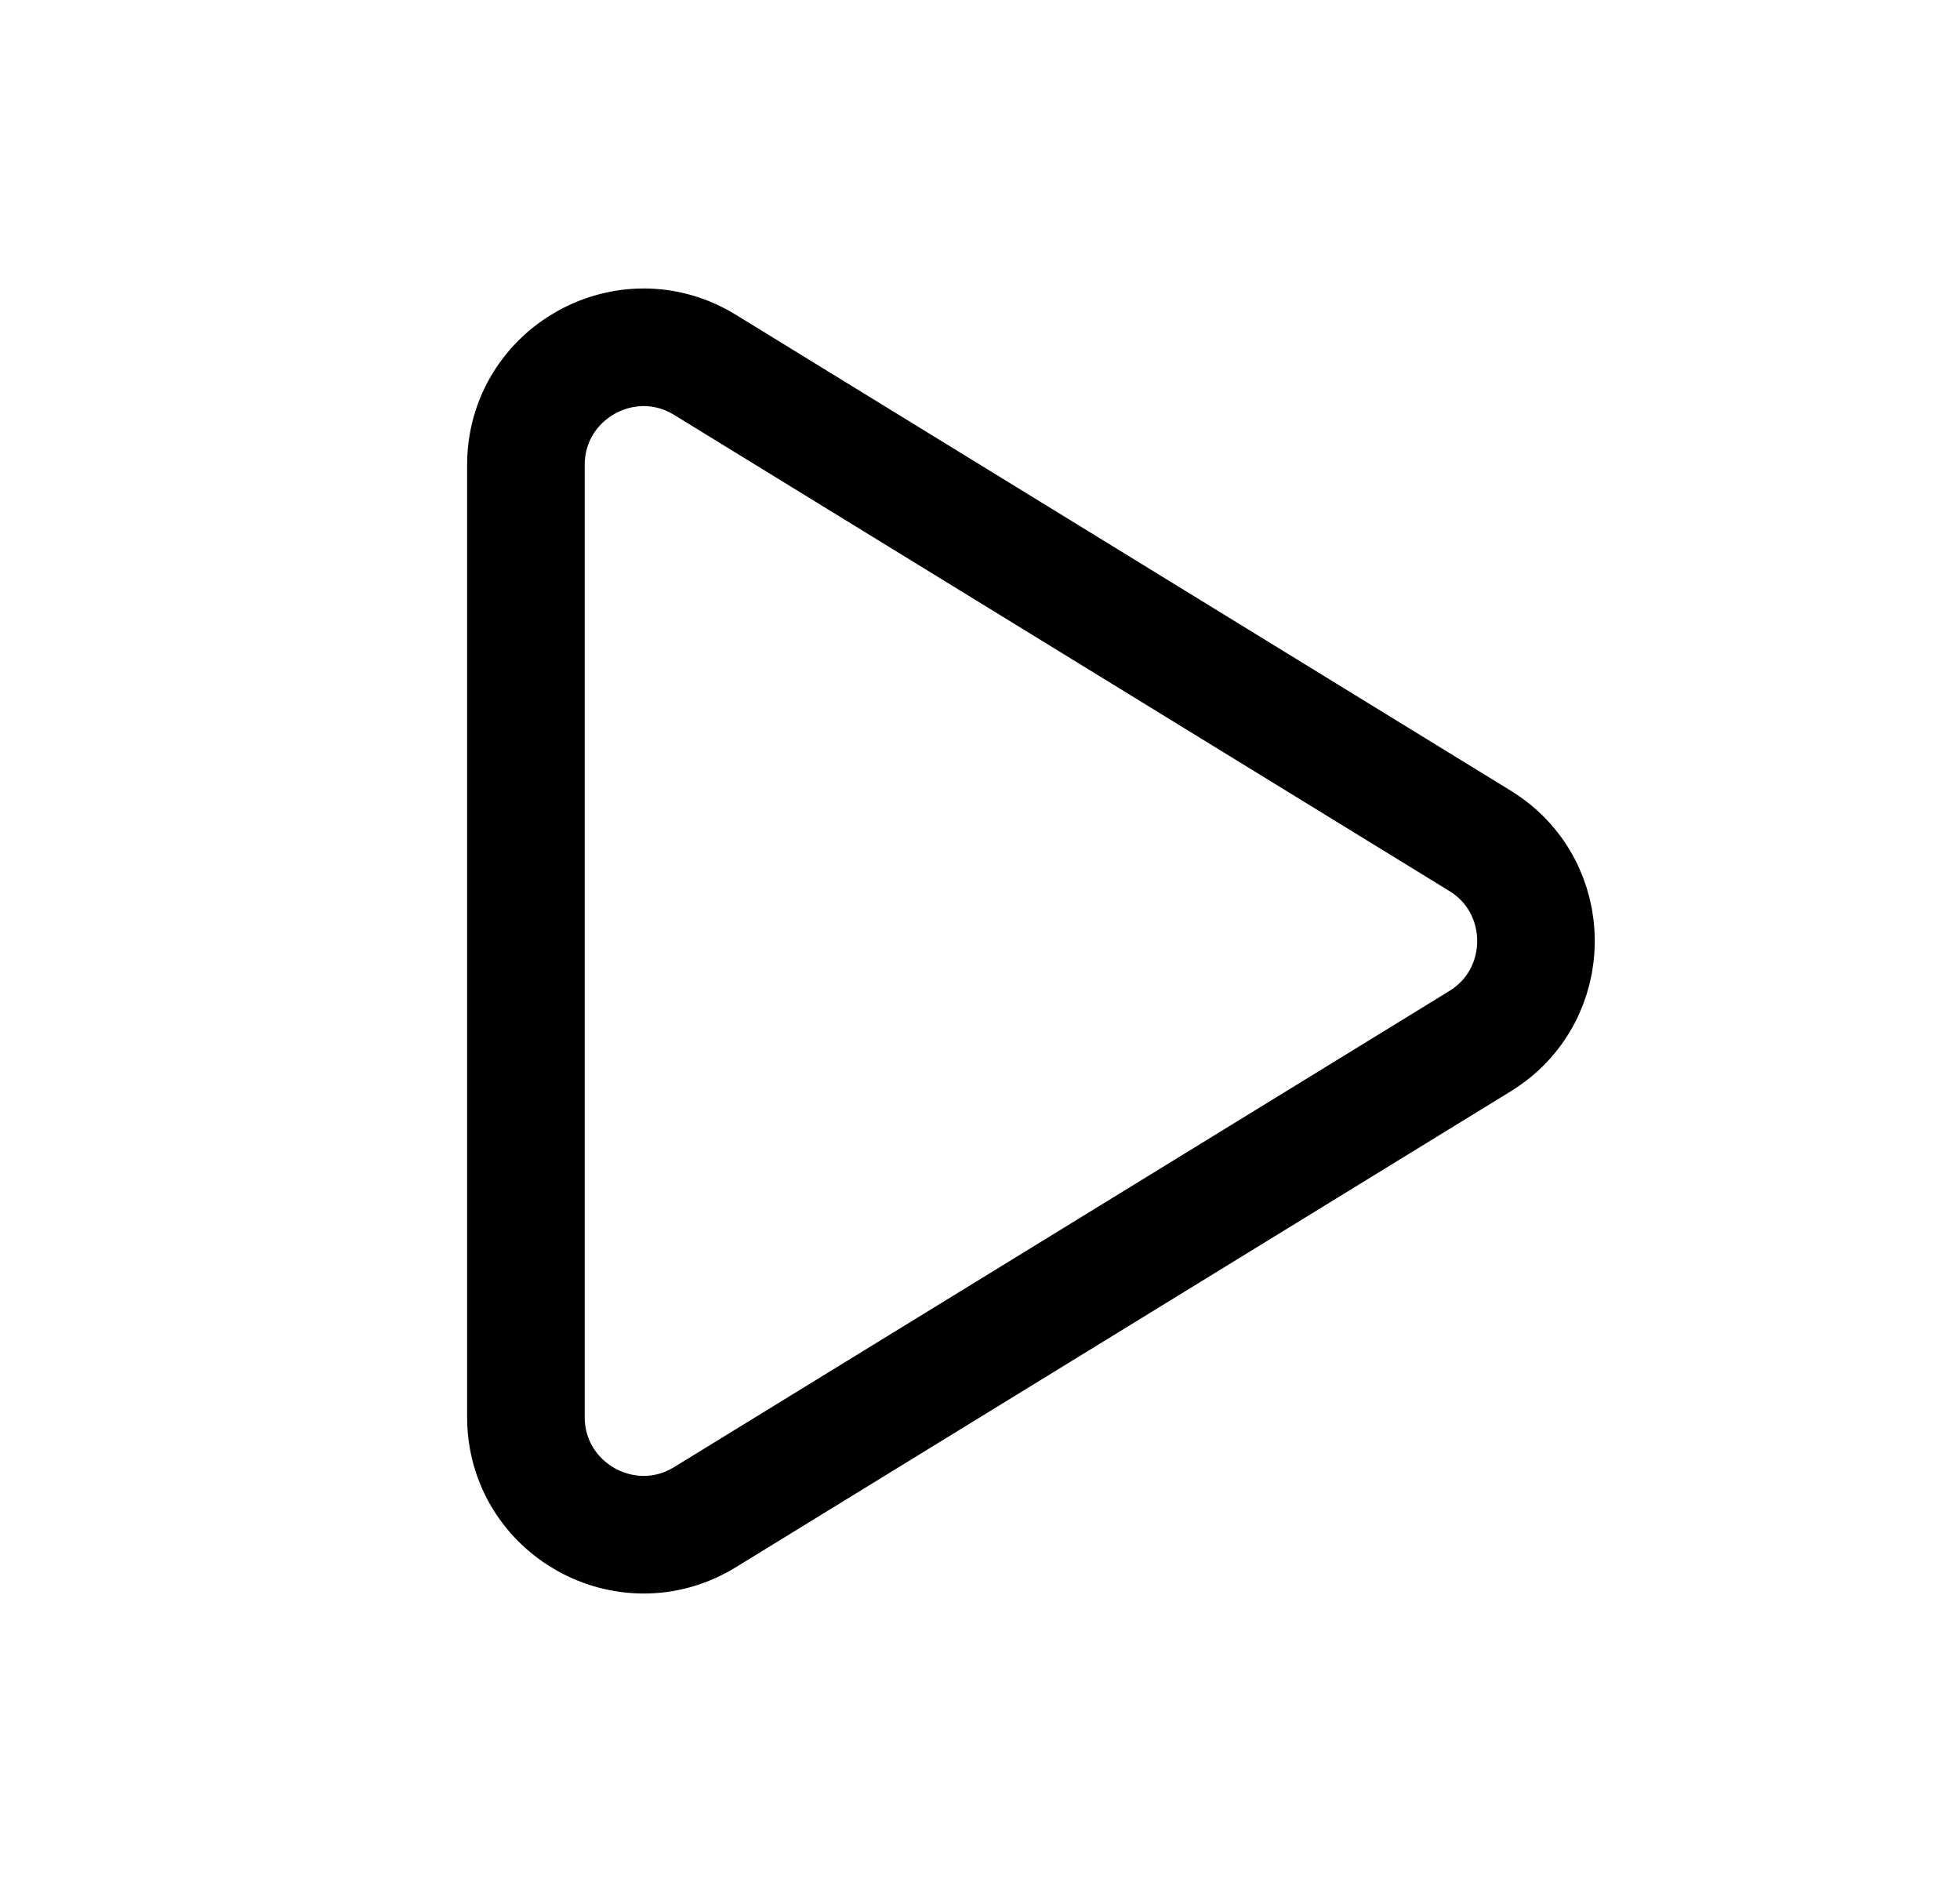
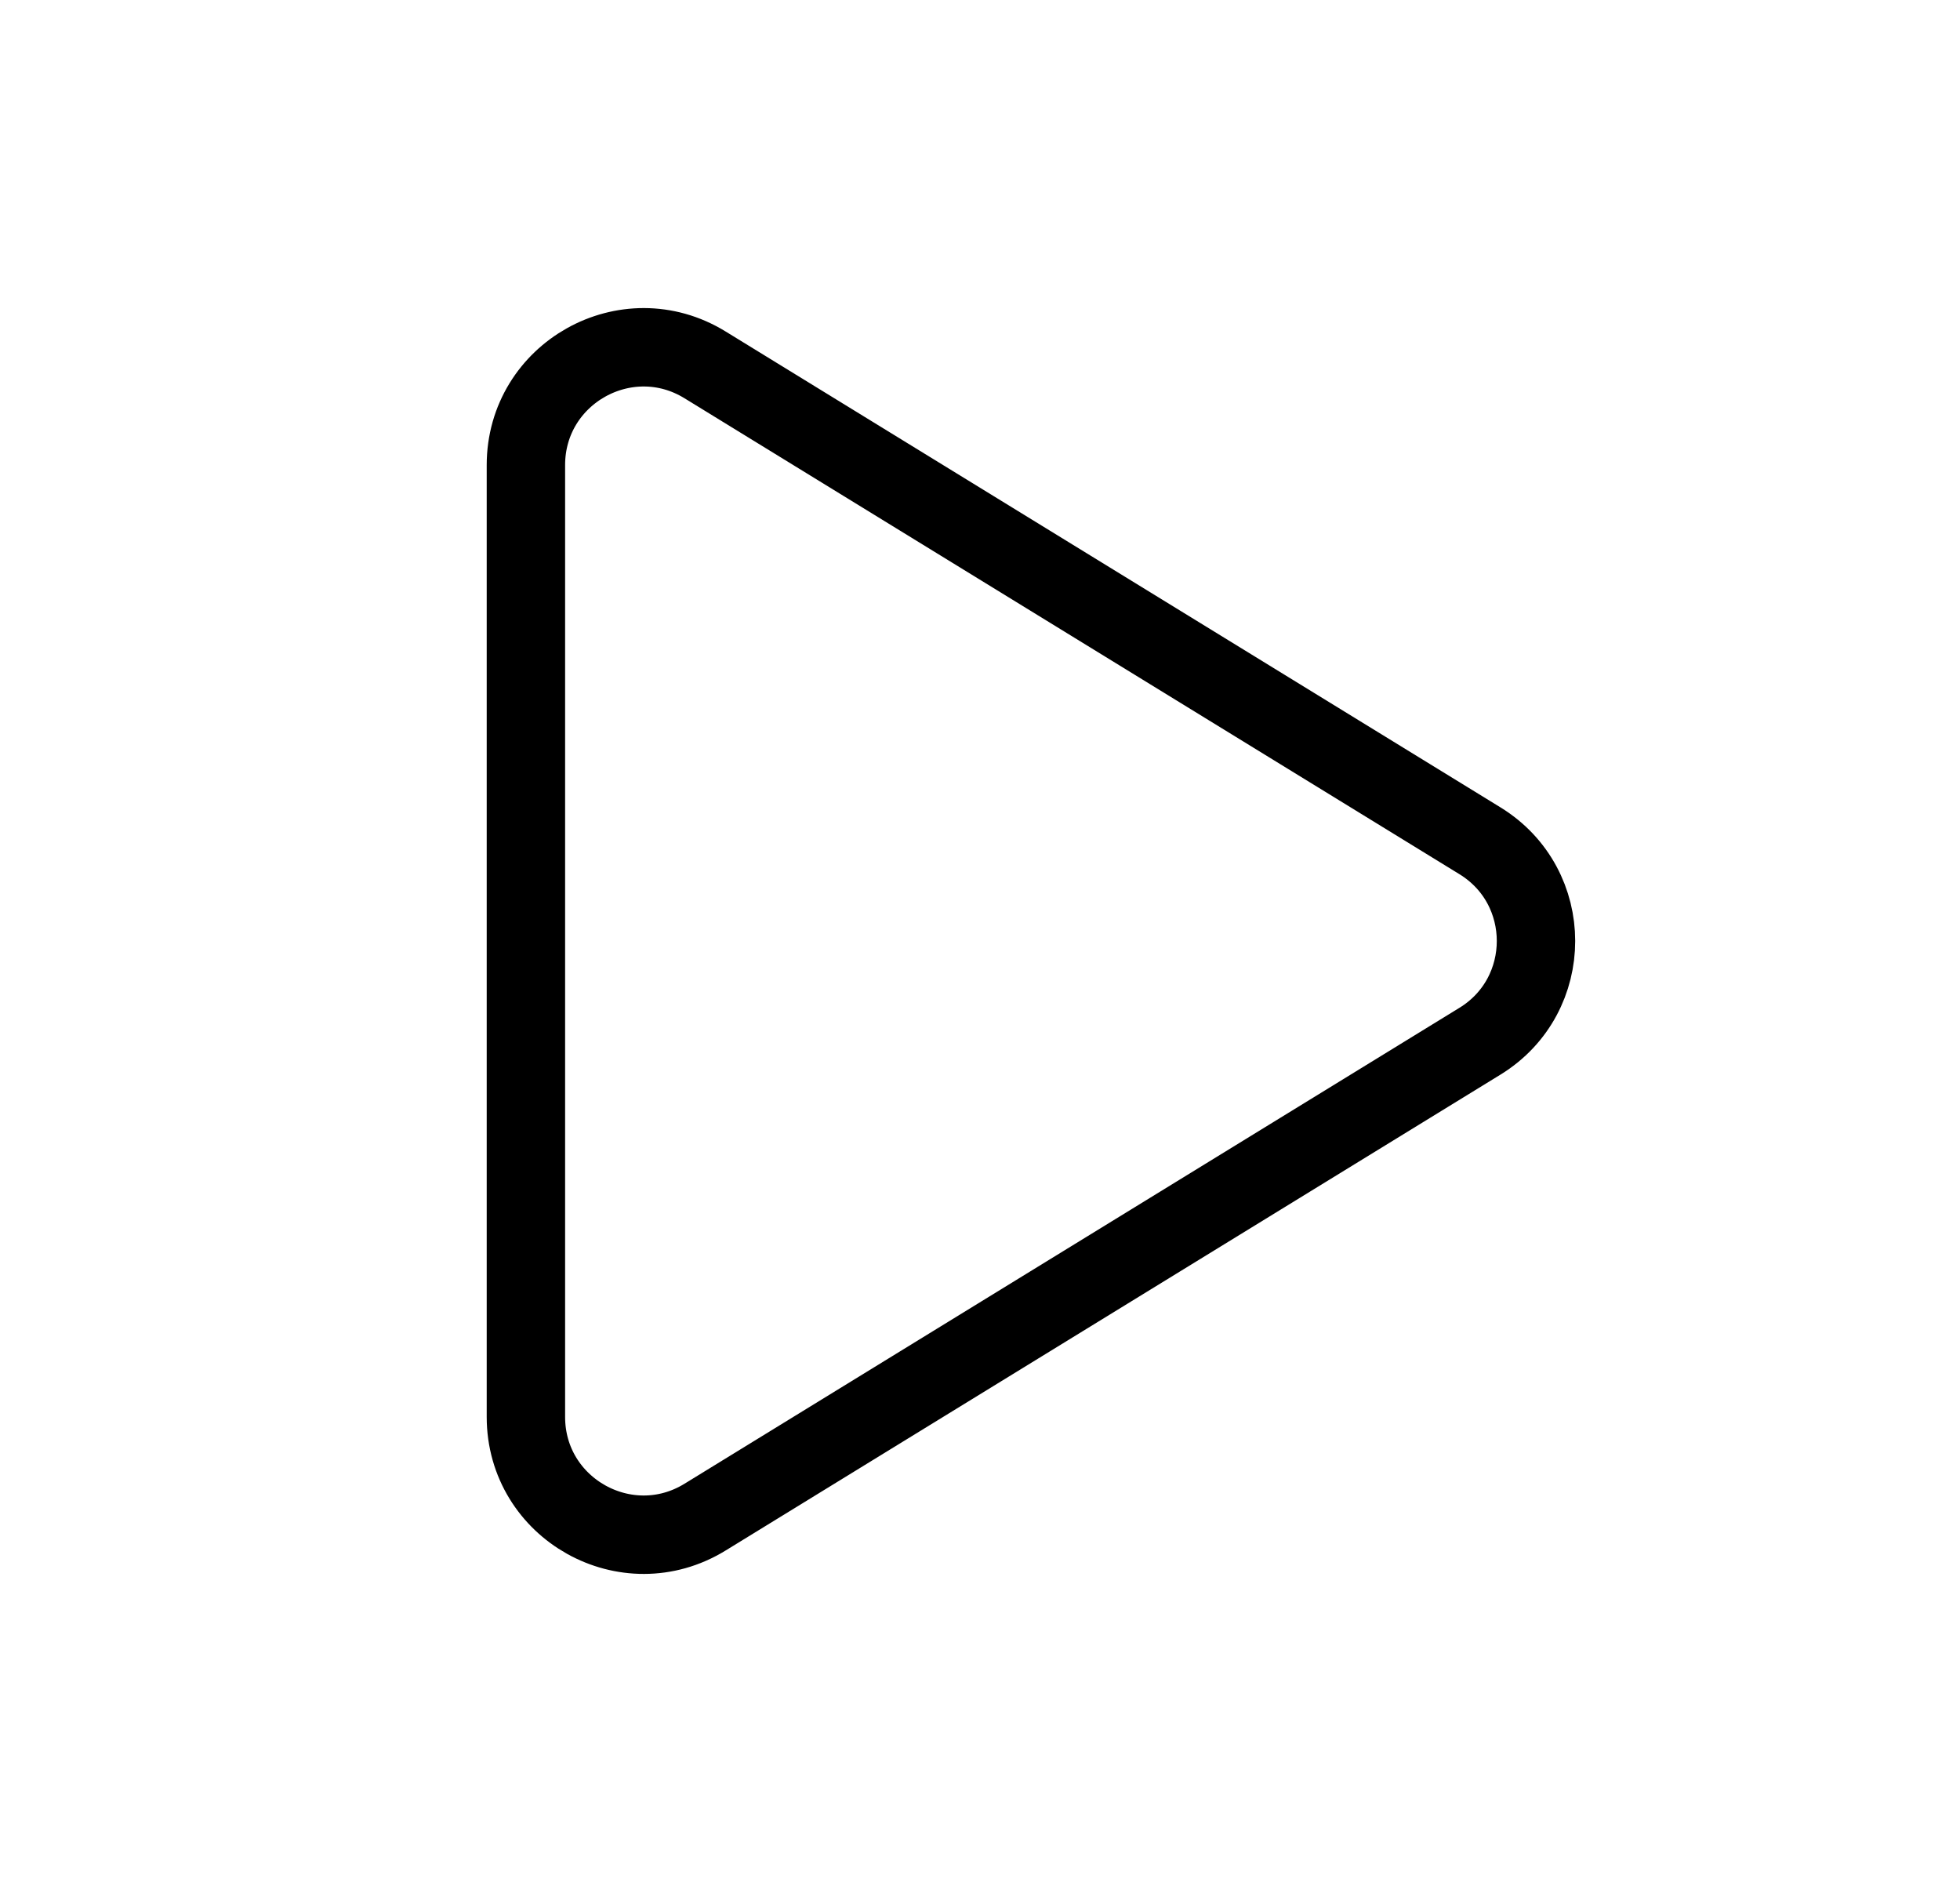
<svg xmlns="http://www.w3.org/2000/svg" width="25" height="24" viewBox="0 0 25 24" fill="none">
-   <path d="M6.708 5.931L6.708 18.069C6.708 19.242 7.994 19.961 8.993 19.347L18.877 13.278C19.83 12.693 19.83 11.307 18.877 10.722L8.993 4.653C7.994 4.039 6.708 4.758 6.708 5.931Z" stroke="currentColor" stroke-width="1.5" stroke-linejoin="round" />
+   <path d="M6.708 5.931L6.708 18.069C6.708 19.242 7.994 19.961 8.993 19.347L18.877 13.278C19.83 12.693 19.83 11.307 18.877 10.722L8.993 4.653C7.994 4.039 6.708 4.758 6.708 5.931Z" stroke="currentColor" strokeWidth="1.5" strokeLinejoin="round" />
</svg>
